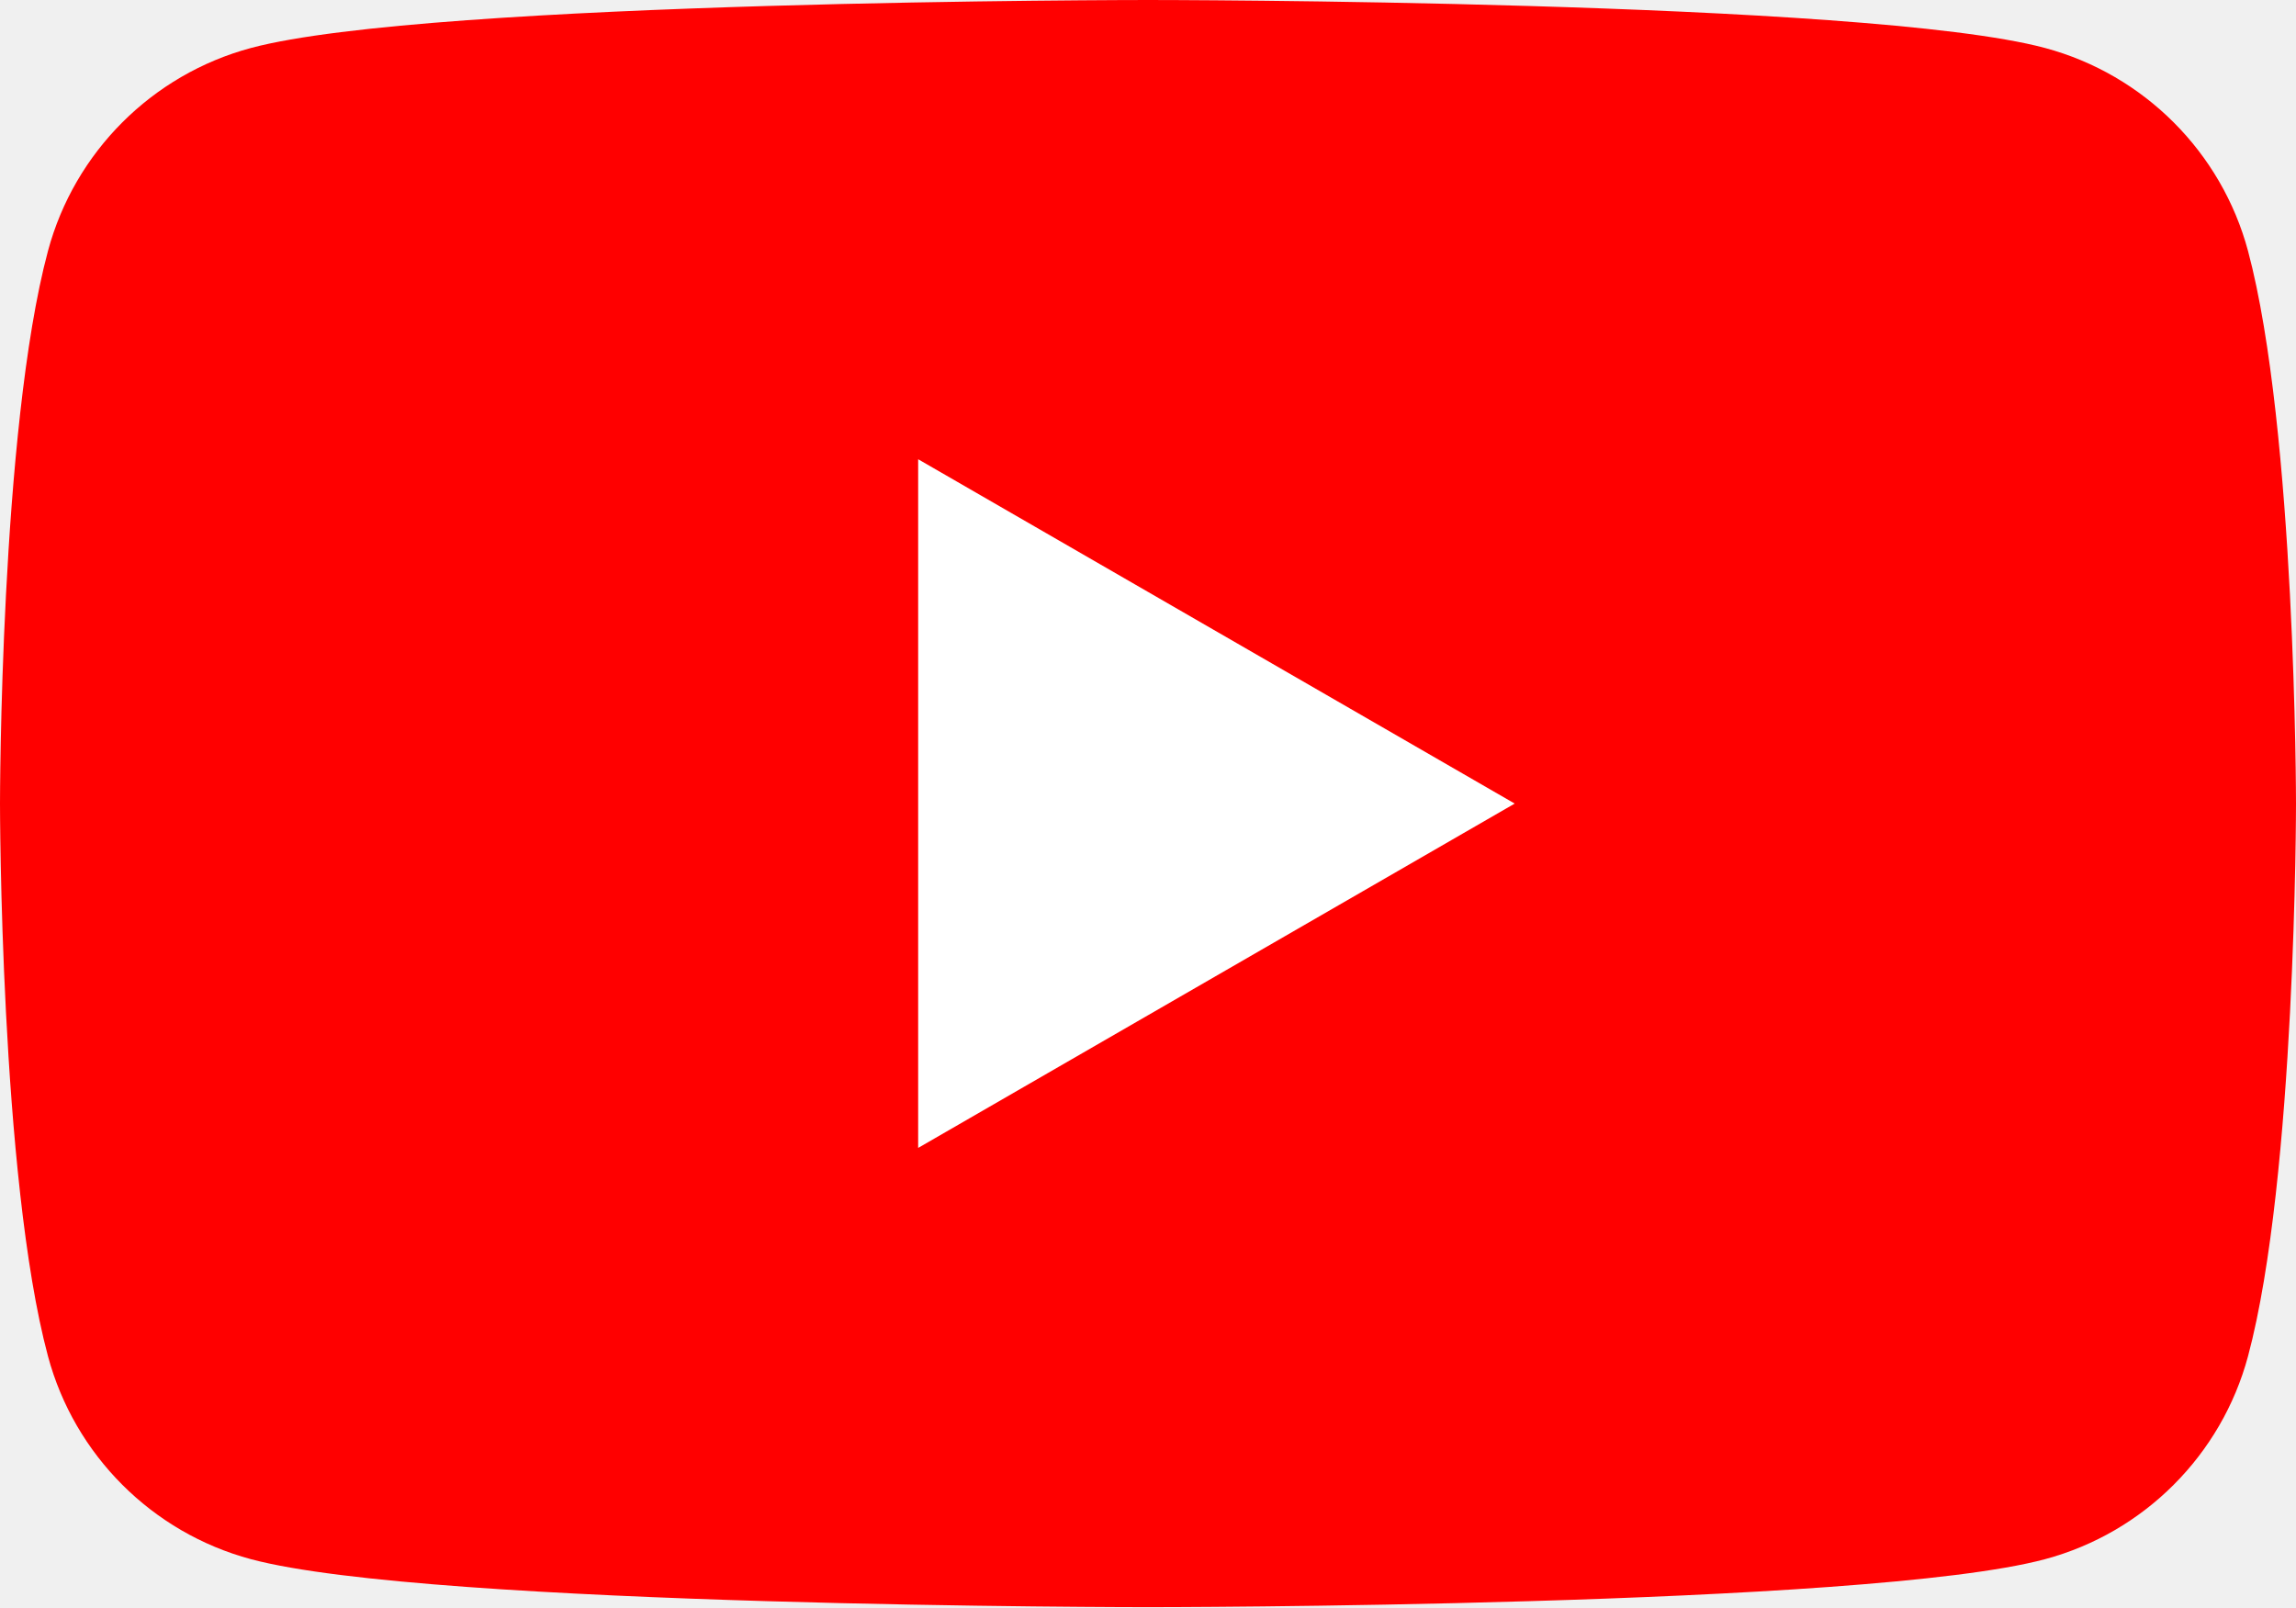
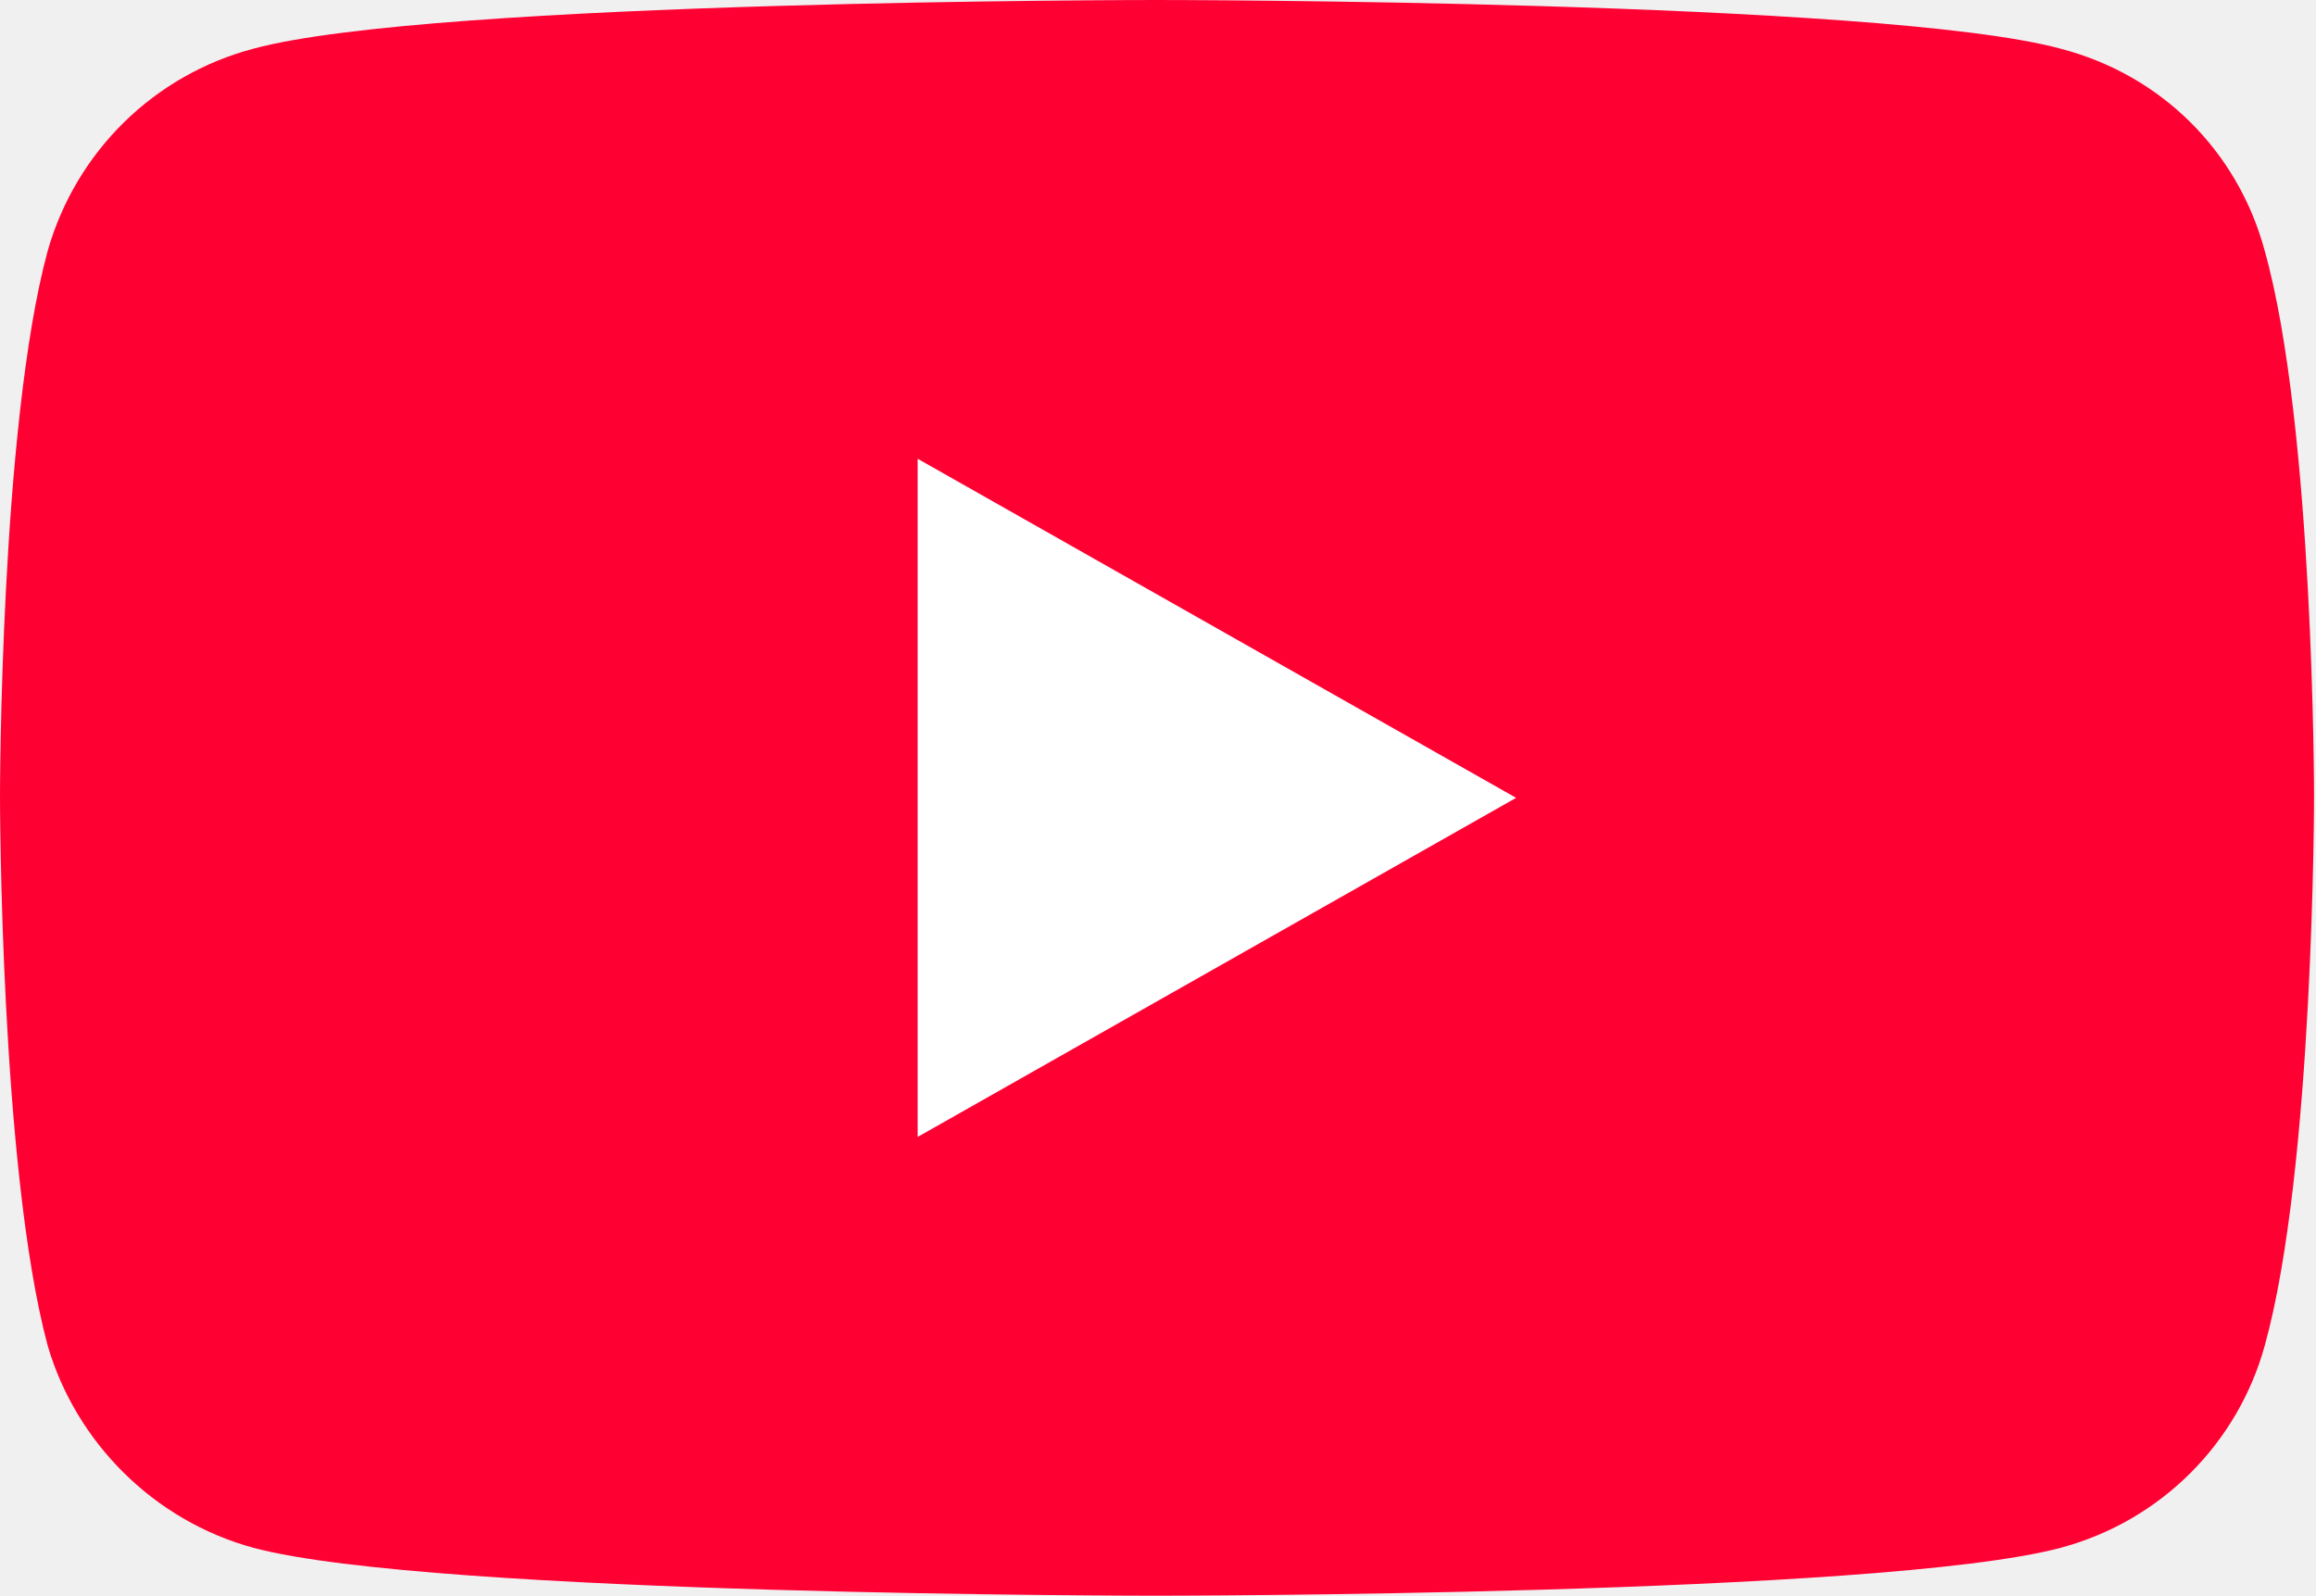
- <svg xmlns="http://www.w3.org/2000/svg" class="external-icon" viewBox="0 0 28.57  20" focusable="false" style="pointer-events: none; display: block; width: 100%; height: 100%;">
-   <svg viewBox="0 0 28.57 20" preserveAspectRatio="xMidYMid meet">
-     <g>
-       <path d="M27.973 3.123C27.643 1.893 26.677 0.927 25.447 0.597C23.22 2.24288e-07 14.285 0 14.285 0C14.285 0 5.35 2.24288e-07 3.123 0.597C1.893 0.927 0.927 1.893 0.597 3.123C2.24288e-07 5.35 0 10 0 10C0 10 2.24288e-07 14.65 0.597 16.877C0.927 18.107 1.893 19.073 3.123 19.403C5.35 20 14.285 20 14.285 20C14.285 20 23.22 20 25.447 19.403C26.677 19.073 27.643 18.107 27.973 16.877C28.57 14.65 28.57 10 28.57 10C28.57 10 28.568 5.35 27.973 3.123Z" fill="#FF0000" />
-       <path d="M11.425 14.285L18.848 10L11.425 5.715V14.285Z" fill="white" />
-     </g>
-   </svg>
+ <svg xmlns="http://www.w3.org/2000/svg" width="119" height="82" viewBox="0 0 119 82" fill="none">
+   <path d="M59.388 82C59.388 82 96.635 82 105.874 79.54C111.076 78.146 114.988 74.128 116.361 69.167C118.9 60.065 118.9 40.918 118.9 40.918C118.9 40.918 118.9 21.894 116.361 12.874C114.988 7.79 111.076 3.854 105.874 2.501C96.635 -9.78675e-06 59.388 0 59.388 0C59.388 0 22.224 -9.78675e-06 13.026 2.501C7.907 3.854 3.912 7.79 2.455 12.874C6.99054e-07 21.894 0 40.918 0 40.918C0 40.918 6.99054e-07 60.065 2.455 69.167C3.912 74.128 7.907 78.146 13.026 79.54C22.224 82 59.388 82 59.388 82Z" fill="#FF0033" />
+   <path d="M77.9 41L47.15 23.575V58.425L77.9 41Z" fill="white" />
</svg>
